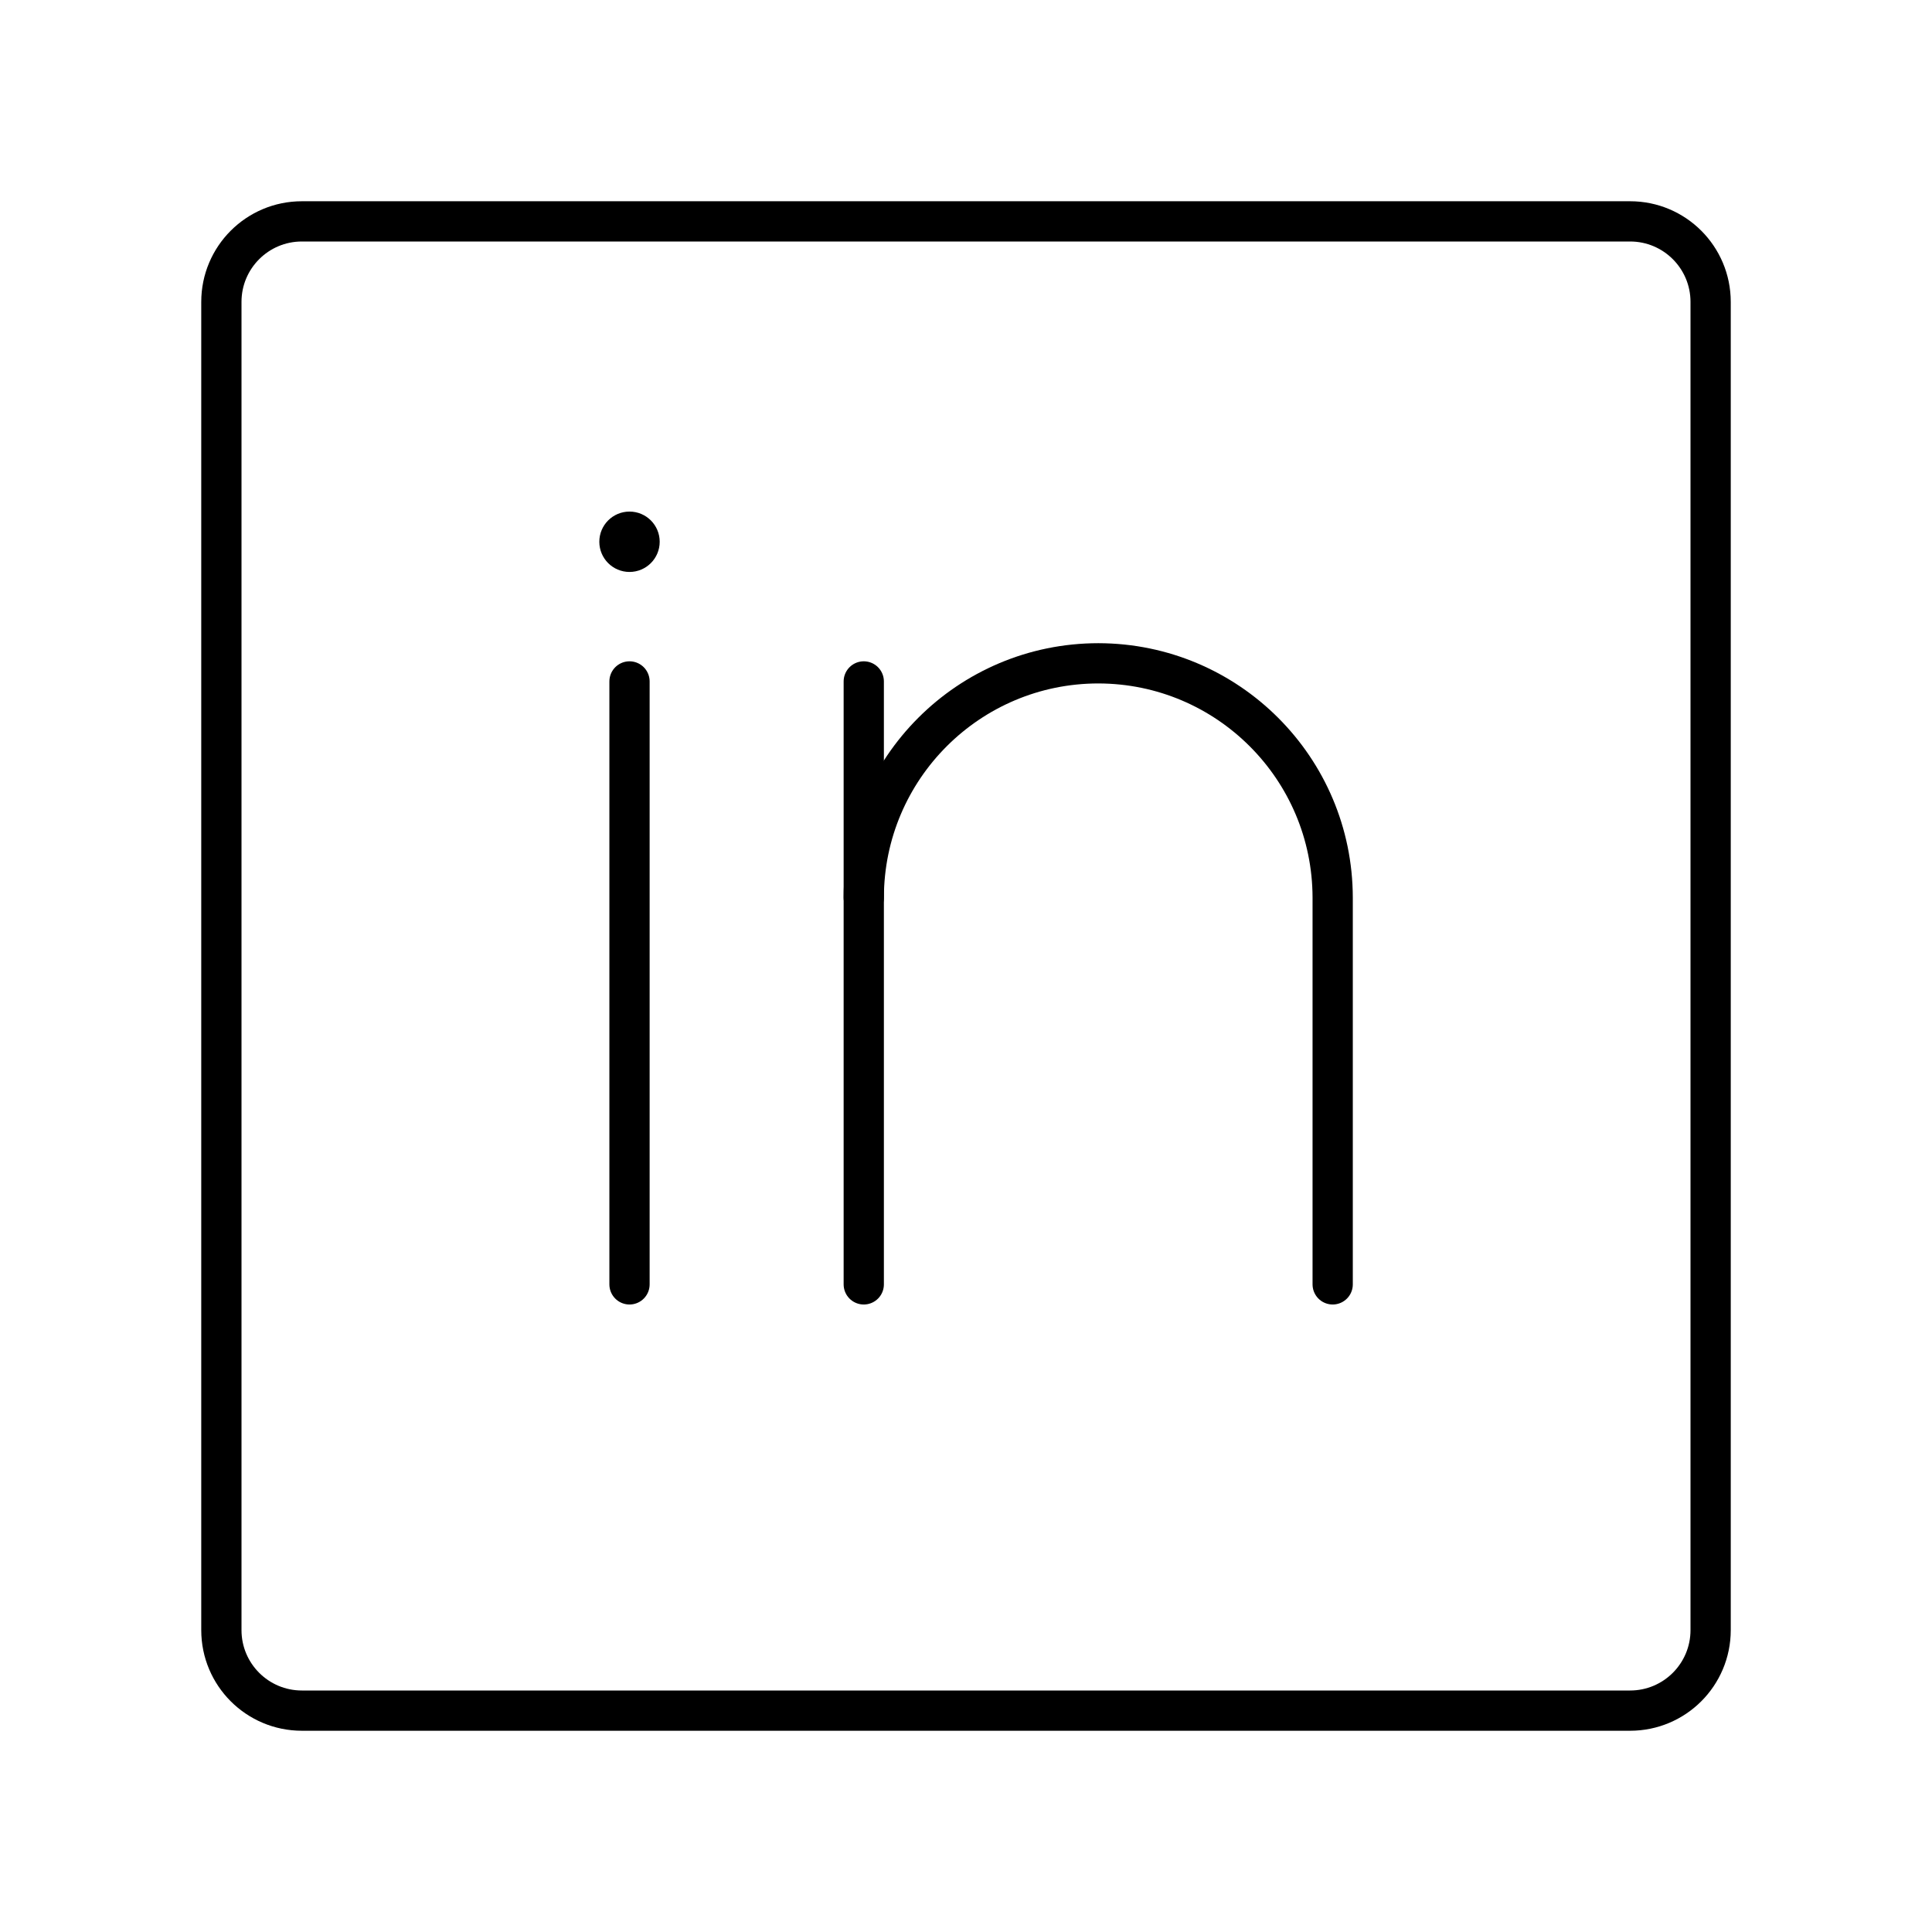
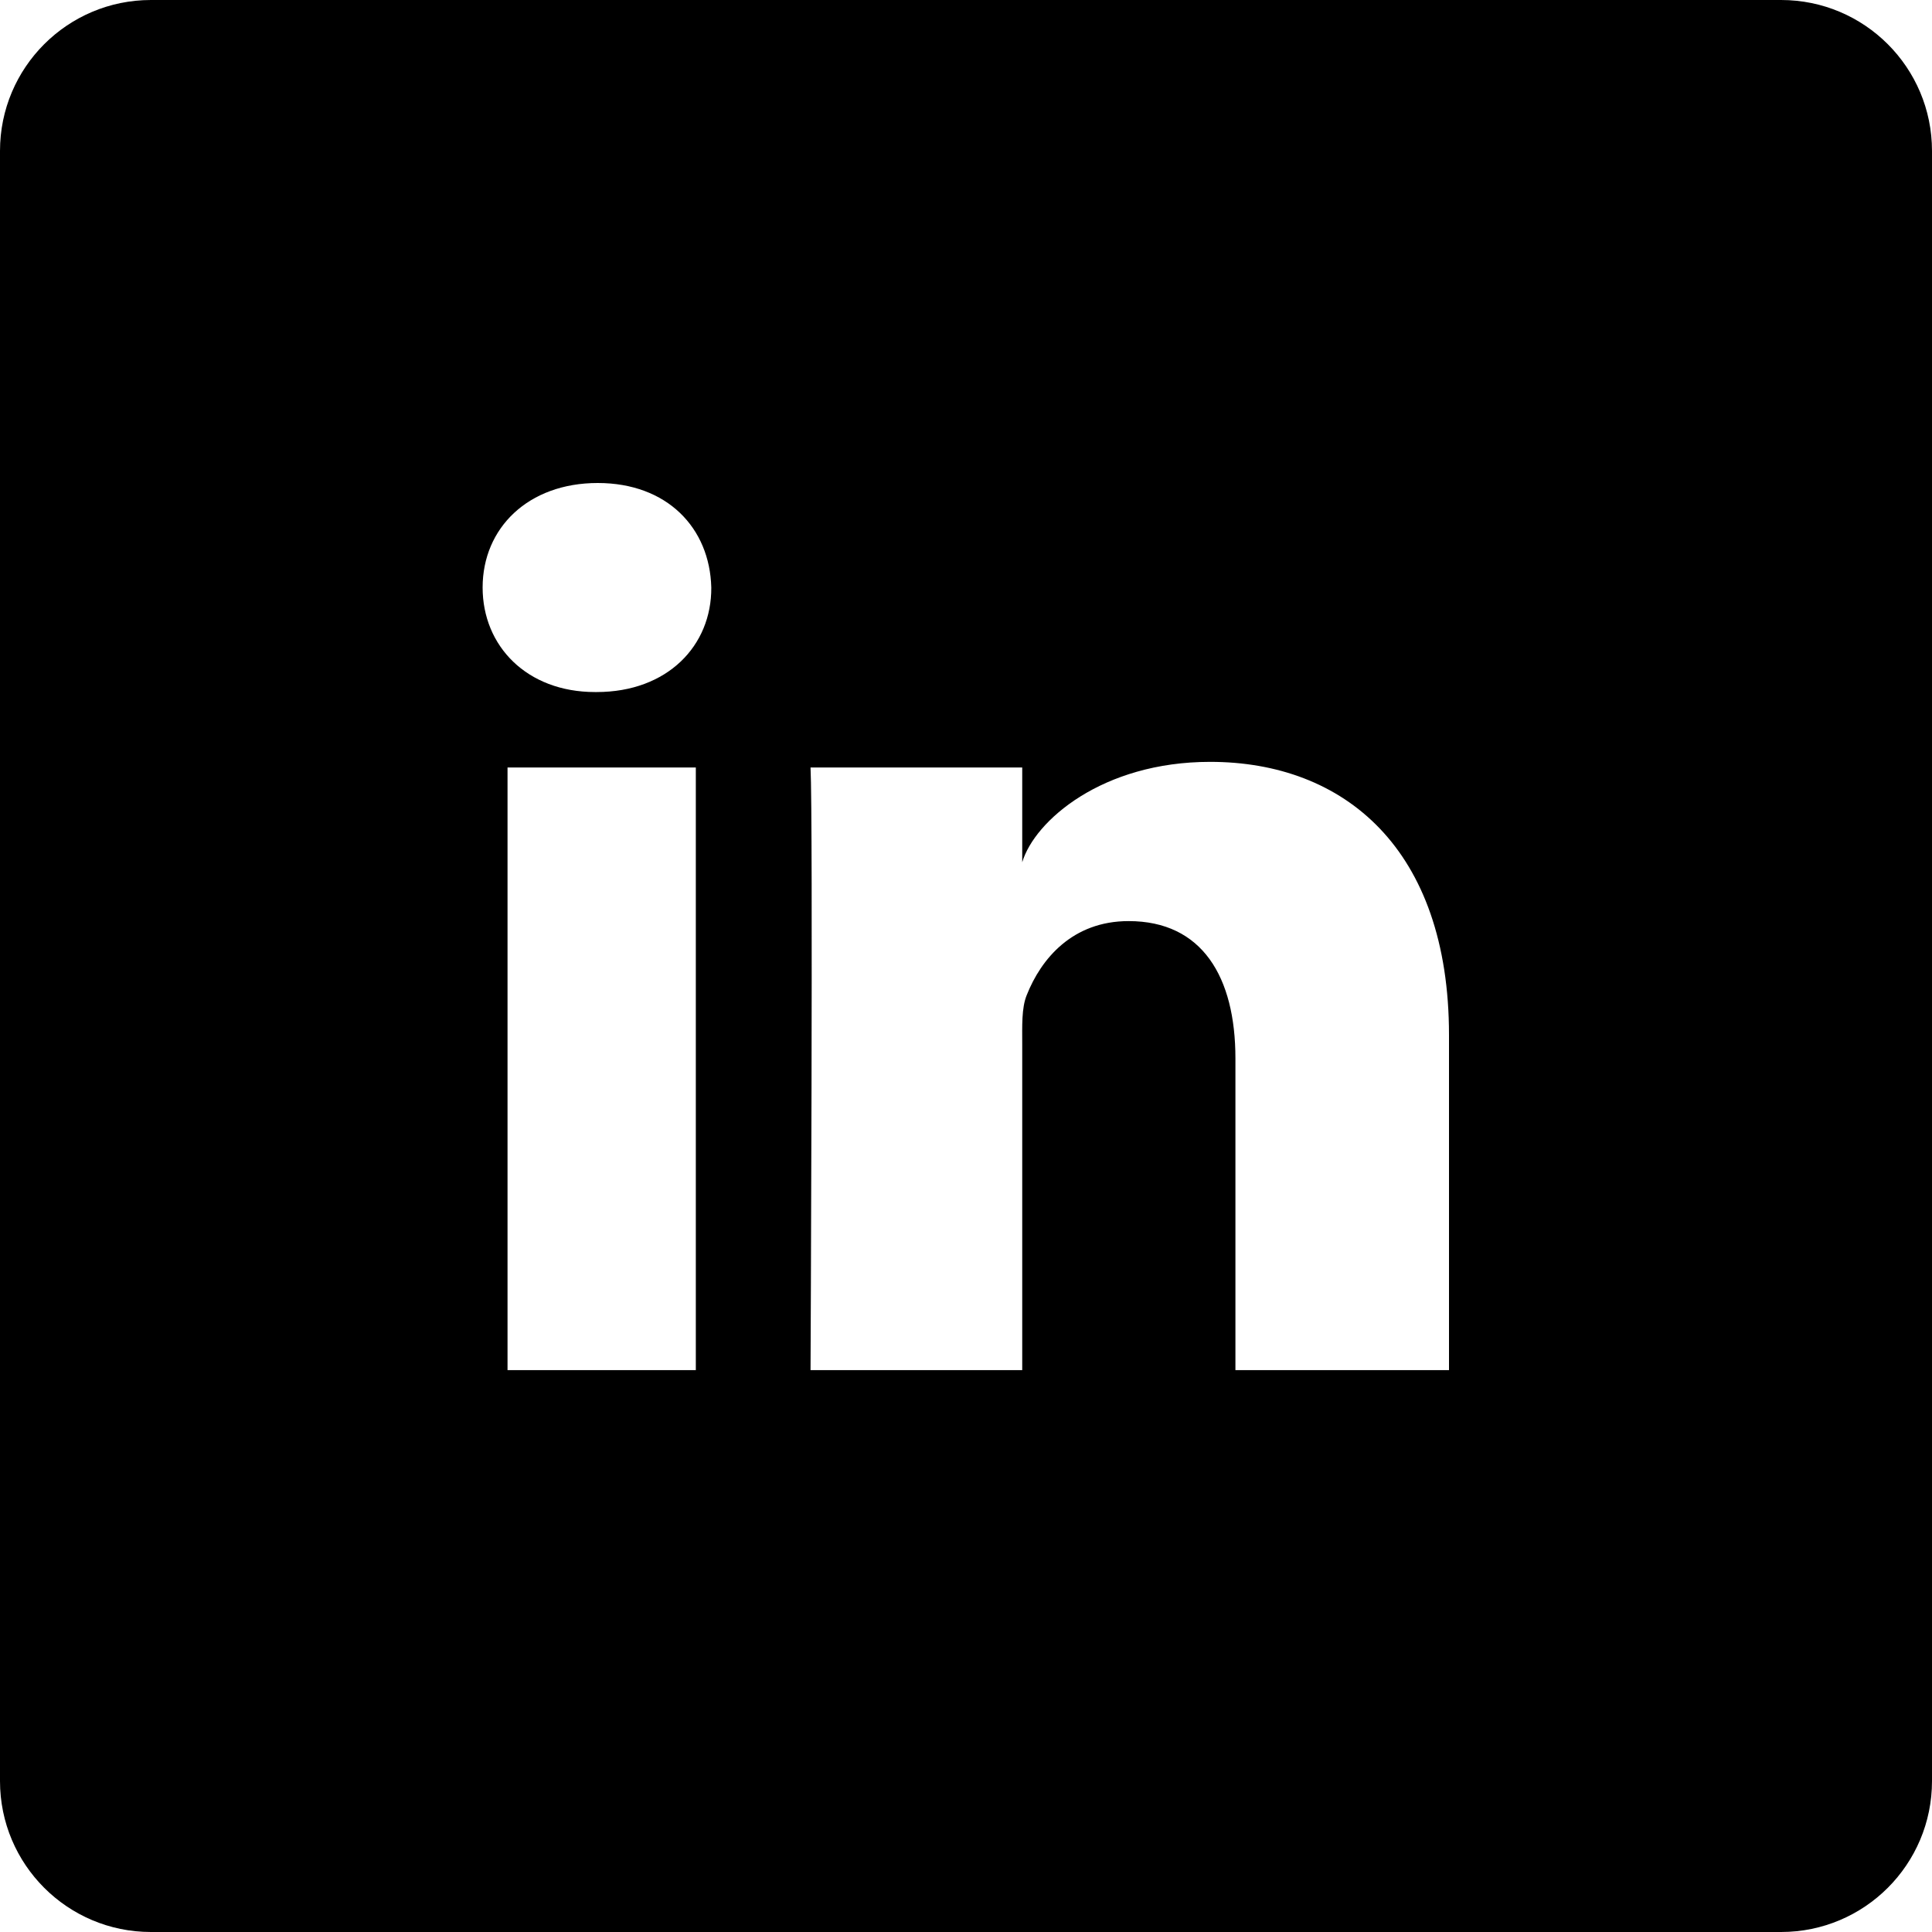
- <svg xmlns="http://www.w3.org/2000/svg" width="800px" height="800px" viewBox="0 0 48 48" version="1.1">
-   <defs>
-     <style>.b{fill:#000000;}.c{fill:none;stroke:#000000;stroke-linecap:round;stroke-linejoin:round;}</style>
-   </defs>
-   <circle class="b" cx="15.64" cy="13.46" r=".75" />
-   <line class="c" x1="15.64" x2="15.64" y1="16.93" y2="31.91" />
-   <path class="c" d="m33.11 31.91v-9.61a5.83 5.83 0 0 0-5.82-5.82 5.83 5.83 0 0 0-5.83 5.82v9.61" />
-   <line class="c" x1="21.46" x2="21.46" y1="22.3" y2="16.93" />
-   <path class="c" d="m40.5 5.5h-33a2 2 0 0 0-2 2v33a2 2 0 0 0 2 2h33a2 2 0 0 0 2-2v-33a2 2 0 0 0-2-2z" />
+ <svg xmlns="http://www.w3.org/2000/svg" fill="#000000" height="800px" width="800px" version="1.1" id="Layer_1" viewBox="-143 145 512 512" xml:space="preserve">
+   <path d="M329,145h-432c-22.1,0-40,17.9-40,40v432c0,22.1,17.9,40,40,40h432c22.1,0,40-17.9,40-40V185C369,162.9,351.1,145,329,145z   M41.4,508.1H-8.5V348.4h49.9V508.1z M15.1,328.4h-0.4c-18.1,0-29.8-12.2-29.8-27.7c0-15.8,12.1-27.7,30.5-27.7  c18.4,0,29.7,11.9,30.1,27.7C45.6,316.1,33.9,328.4,15.1,328.4z M241,508.1h-56.6v-82.6c0-21.6-8.8-36.4-28.3-36.4  c-14.9,0-23.2,10-27,19.6c-1.4,3.4-1.2,8.2-1.2,13.1v86.3H71.8c0,0,0.7-146.4,0-159.7h56.1v25.1c3.3-11,21.2-26.6,49.8-26.6  c35.5,0,63.3,23,63.3,72.4V508.1z" />
</svg>
